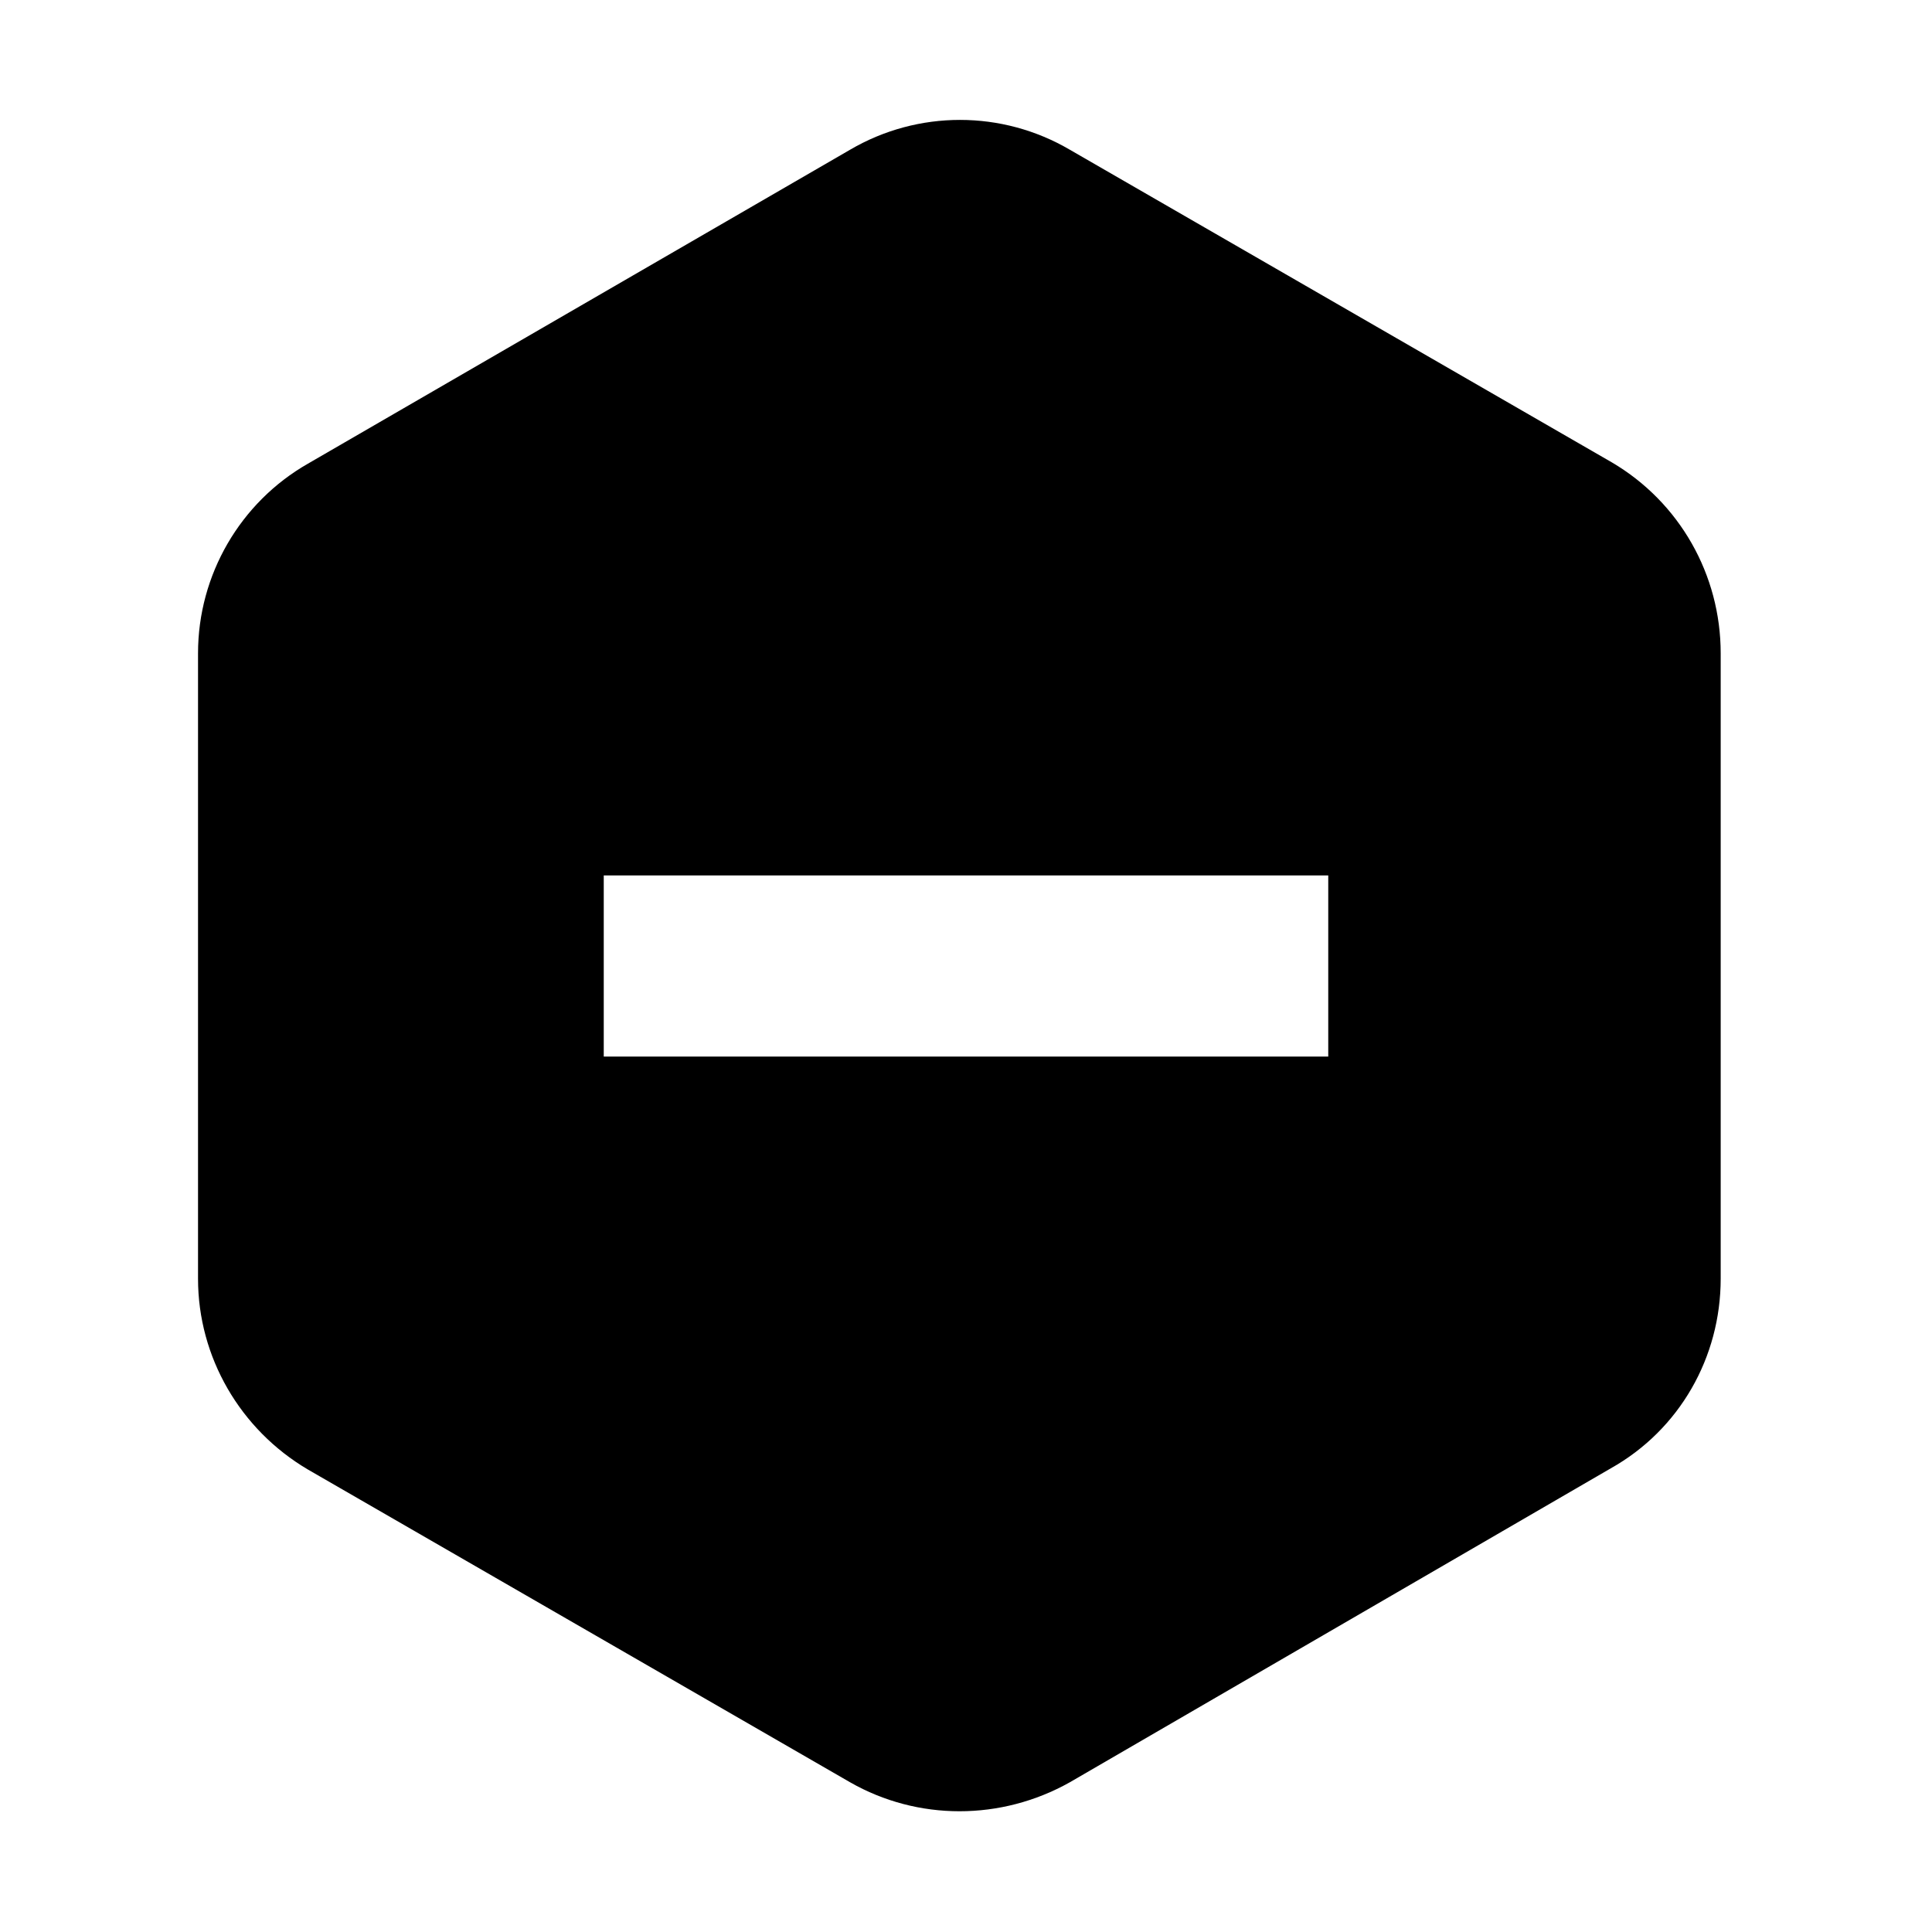
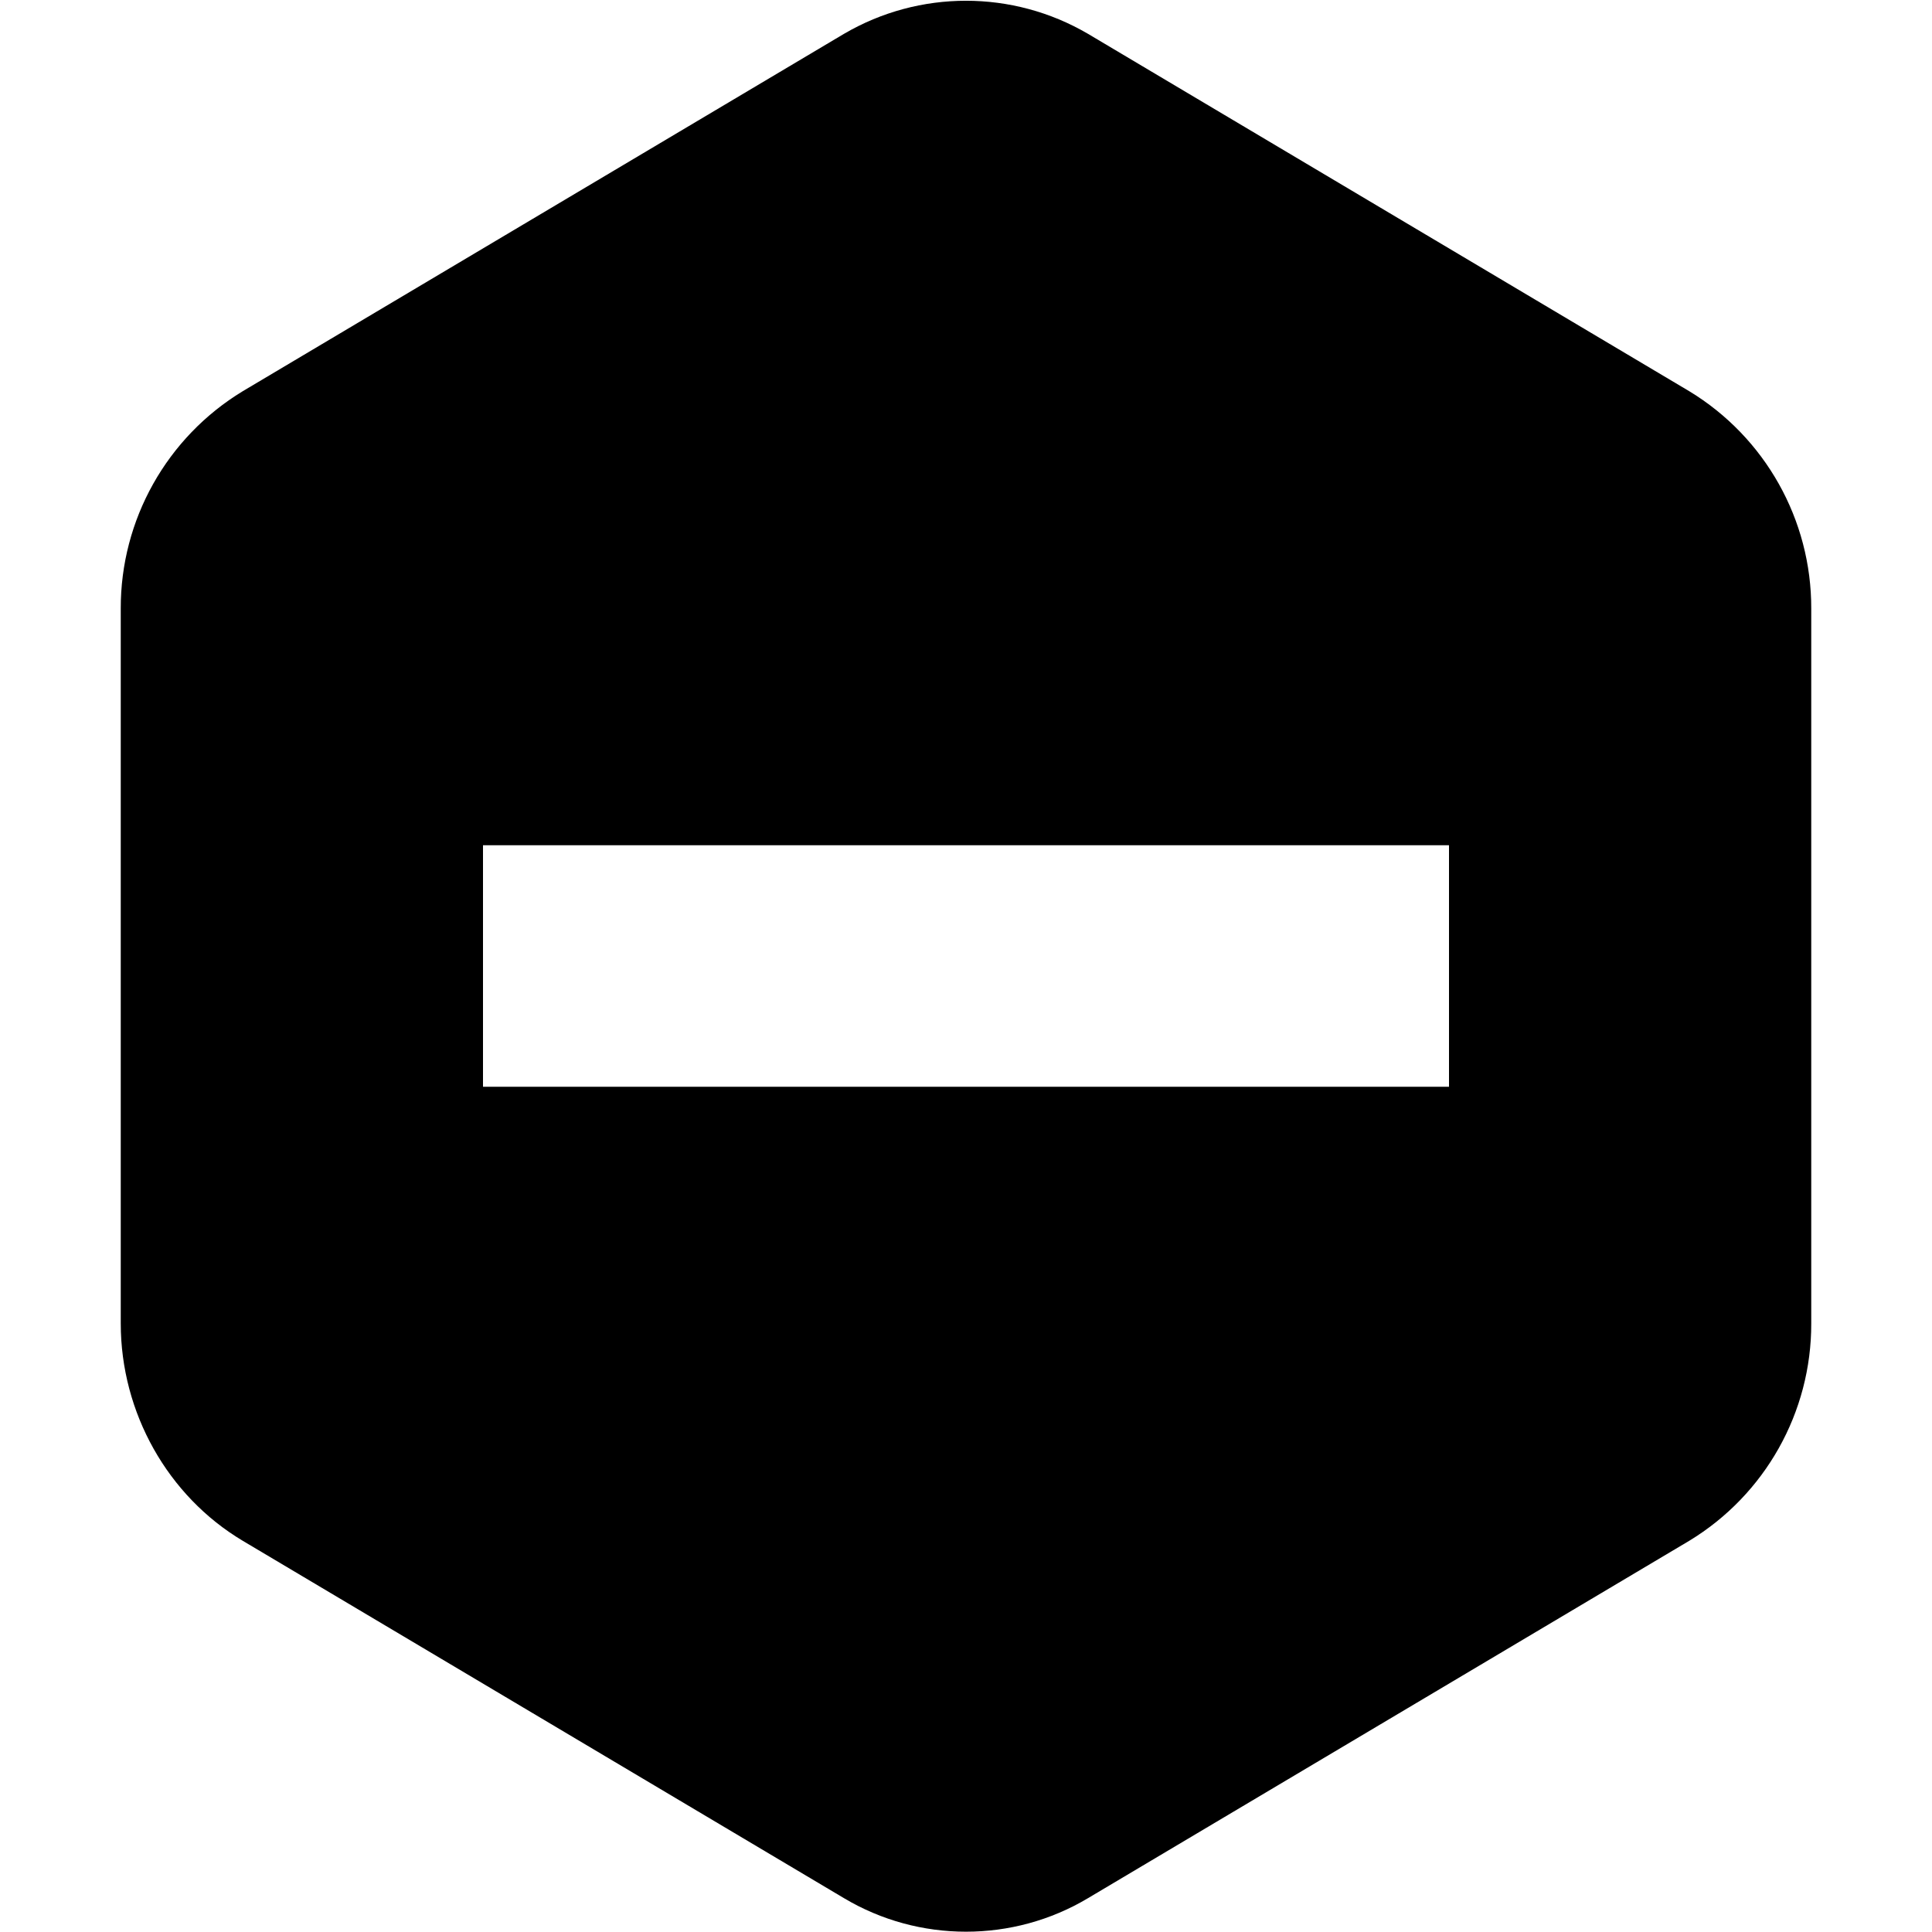
<svg xmlns="http://www.w3.org/2000/svg" width="16" height="16">
-   <path d="M8.86 1.24a1.8 1.8 0 0 0-1.82 0l-4.49 2.6c-.56.32-.91.92-.91 1.57v5.18c0 .65.35 1.25.91 1.58l4.49 2.59c.56.32 1.25.32 1.82 0l4.48-2.6c.57-.32.91-.92.91-1.57V5.41c0-.65-.34-1.25-.9-1.58zM11 8.75H5v-1.5h6z" />
+   <path d="M9.01.28a2 2 0 0 0-2.02 0L2.01 3.24A2.1 2.1 0 0 0 1 5.04v5.92c0 .74.39 1.43 1.01 1.8l4.98 2.96c.62.37 1.4.37 2.02 0l4.98-2.96a2.1 2.1 0 0 0 1.01-1.8V5.04a2.1 2.1 0 0 0-1.01-1.8zM12 9H4V7h8z" />
</svg>
